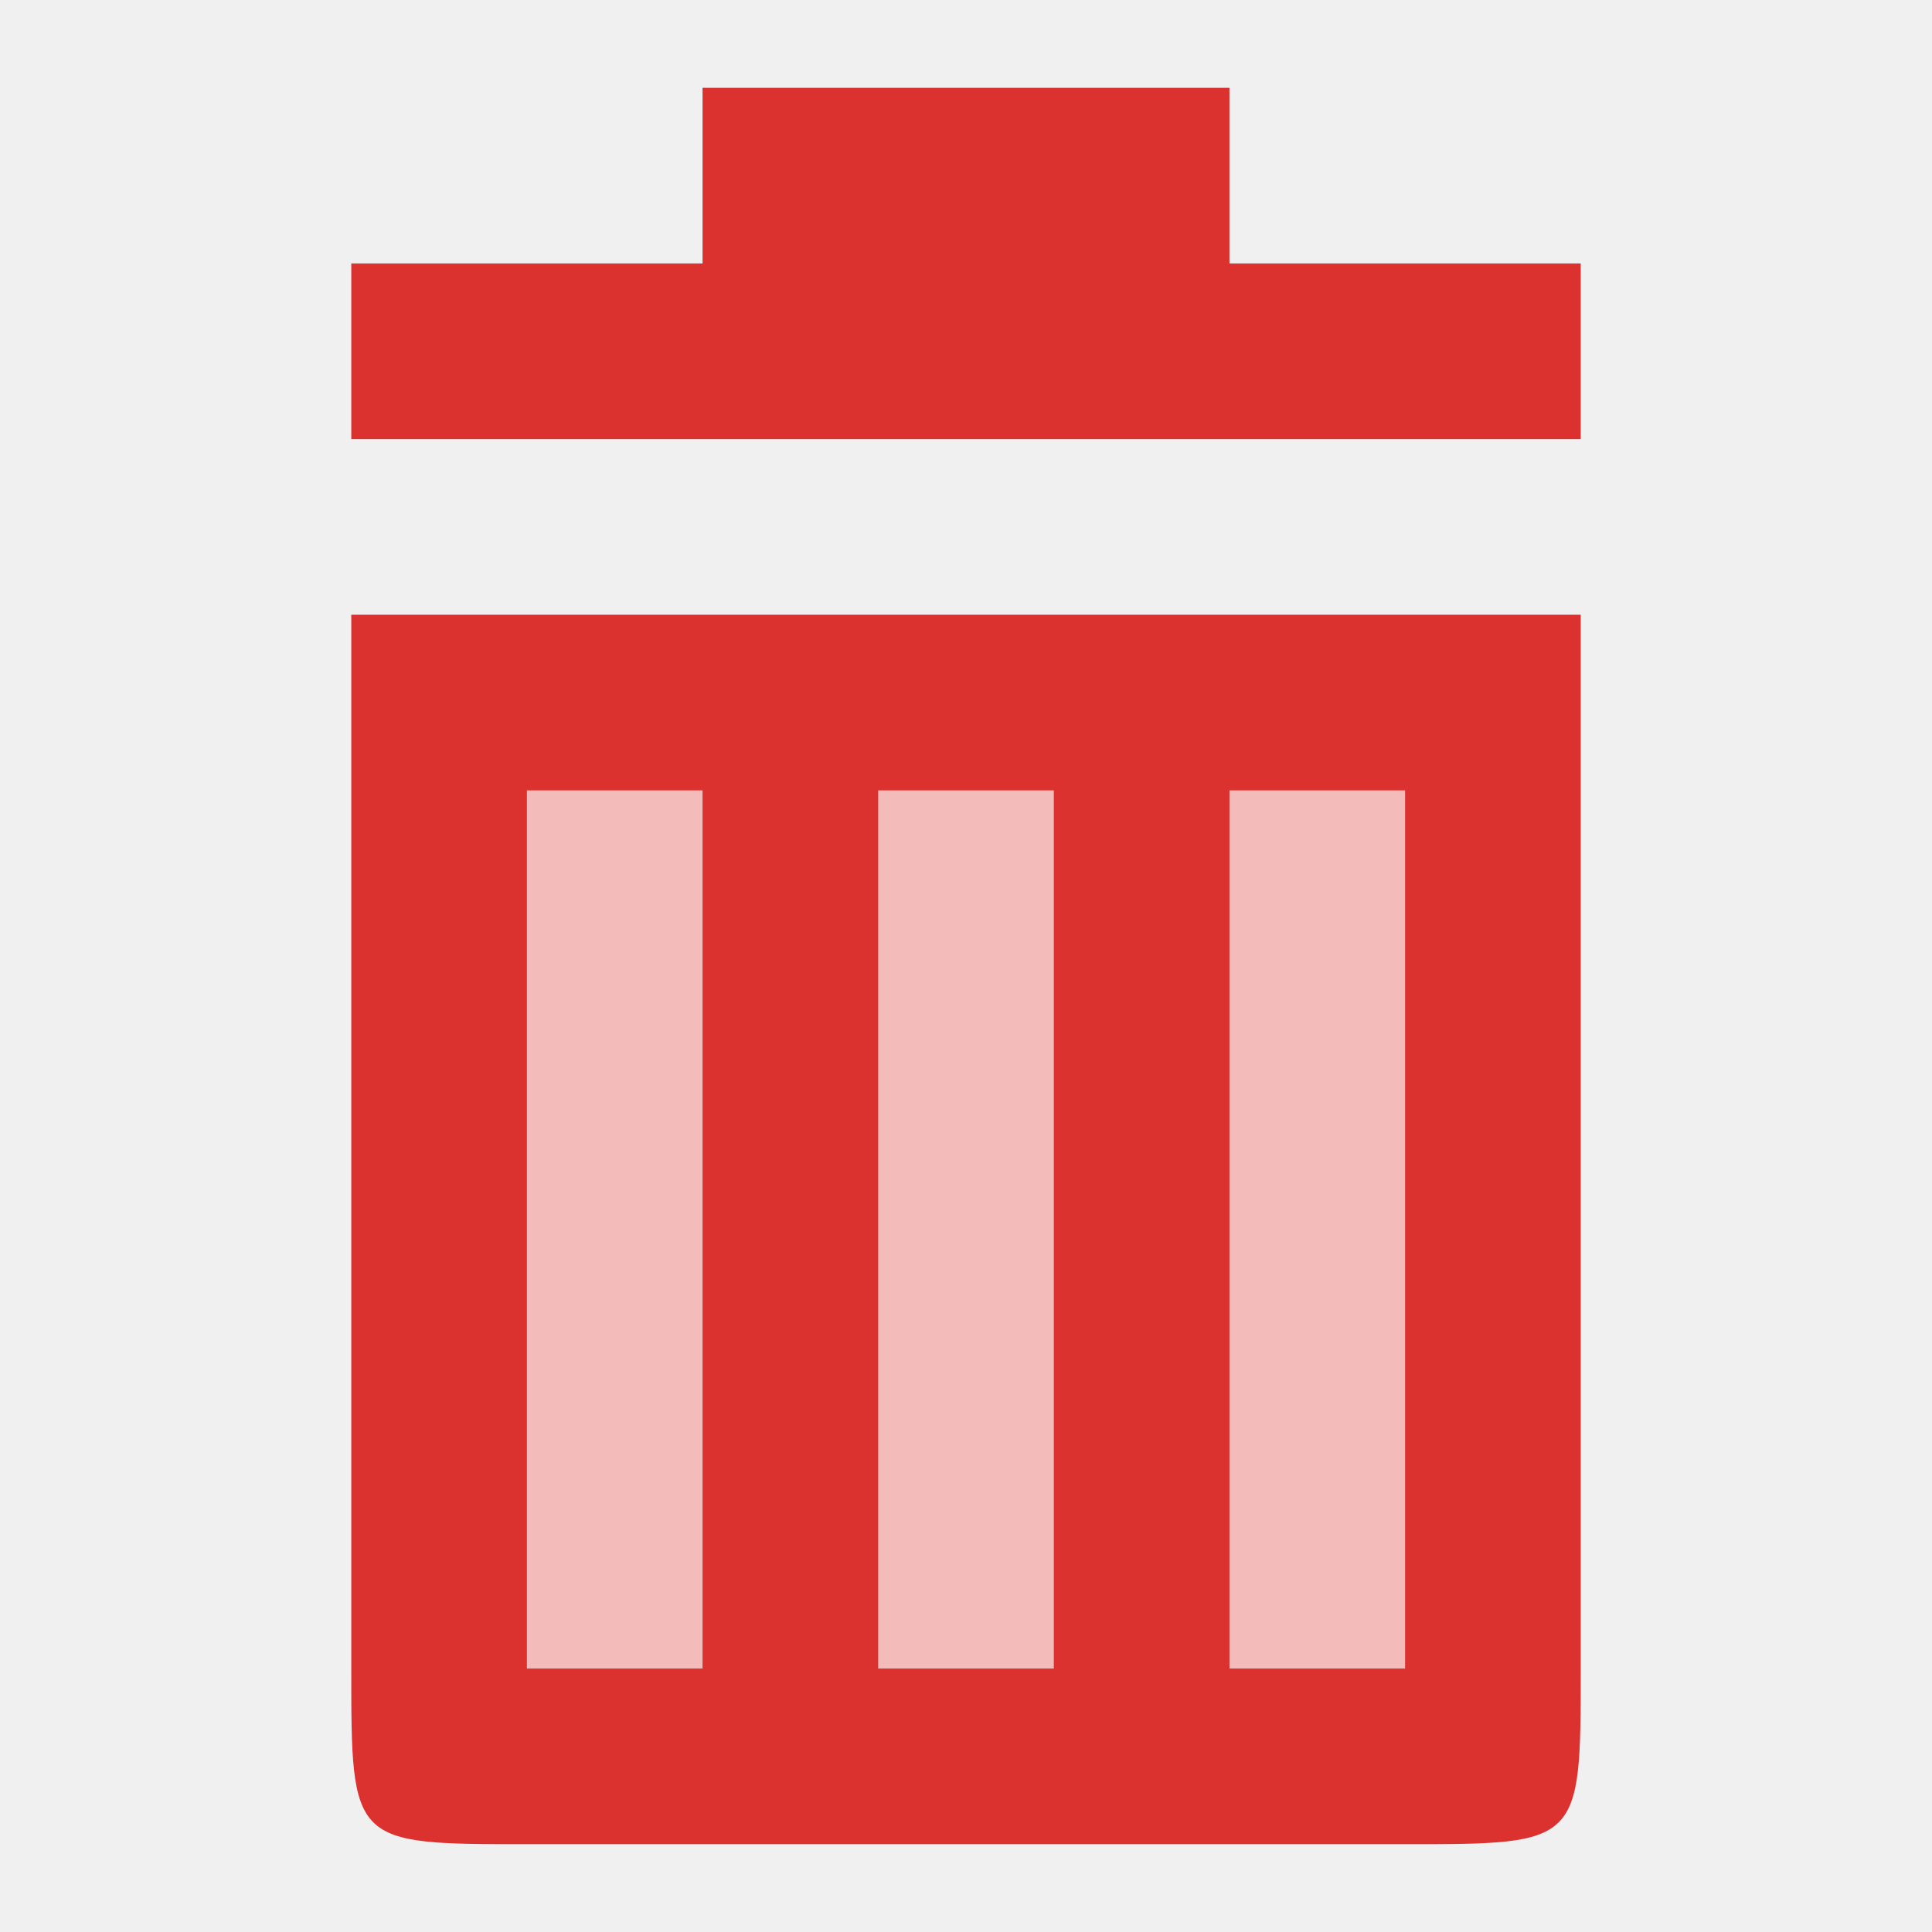
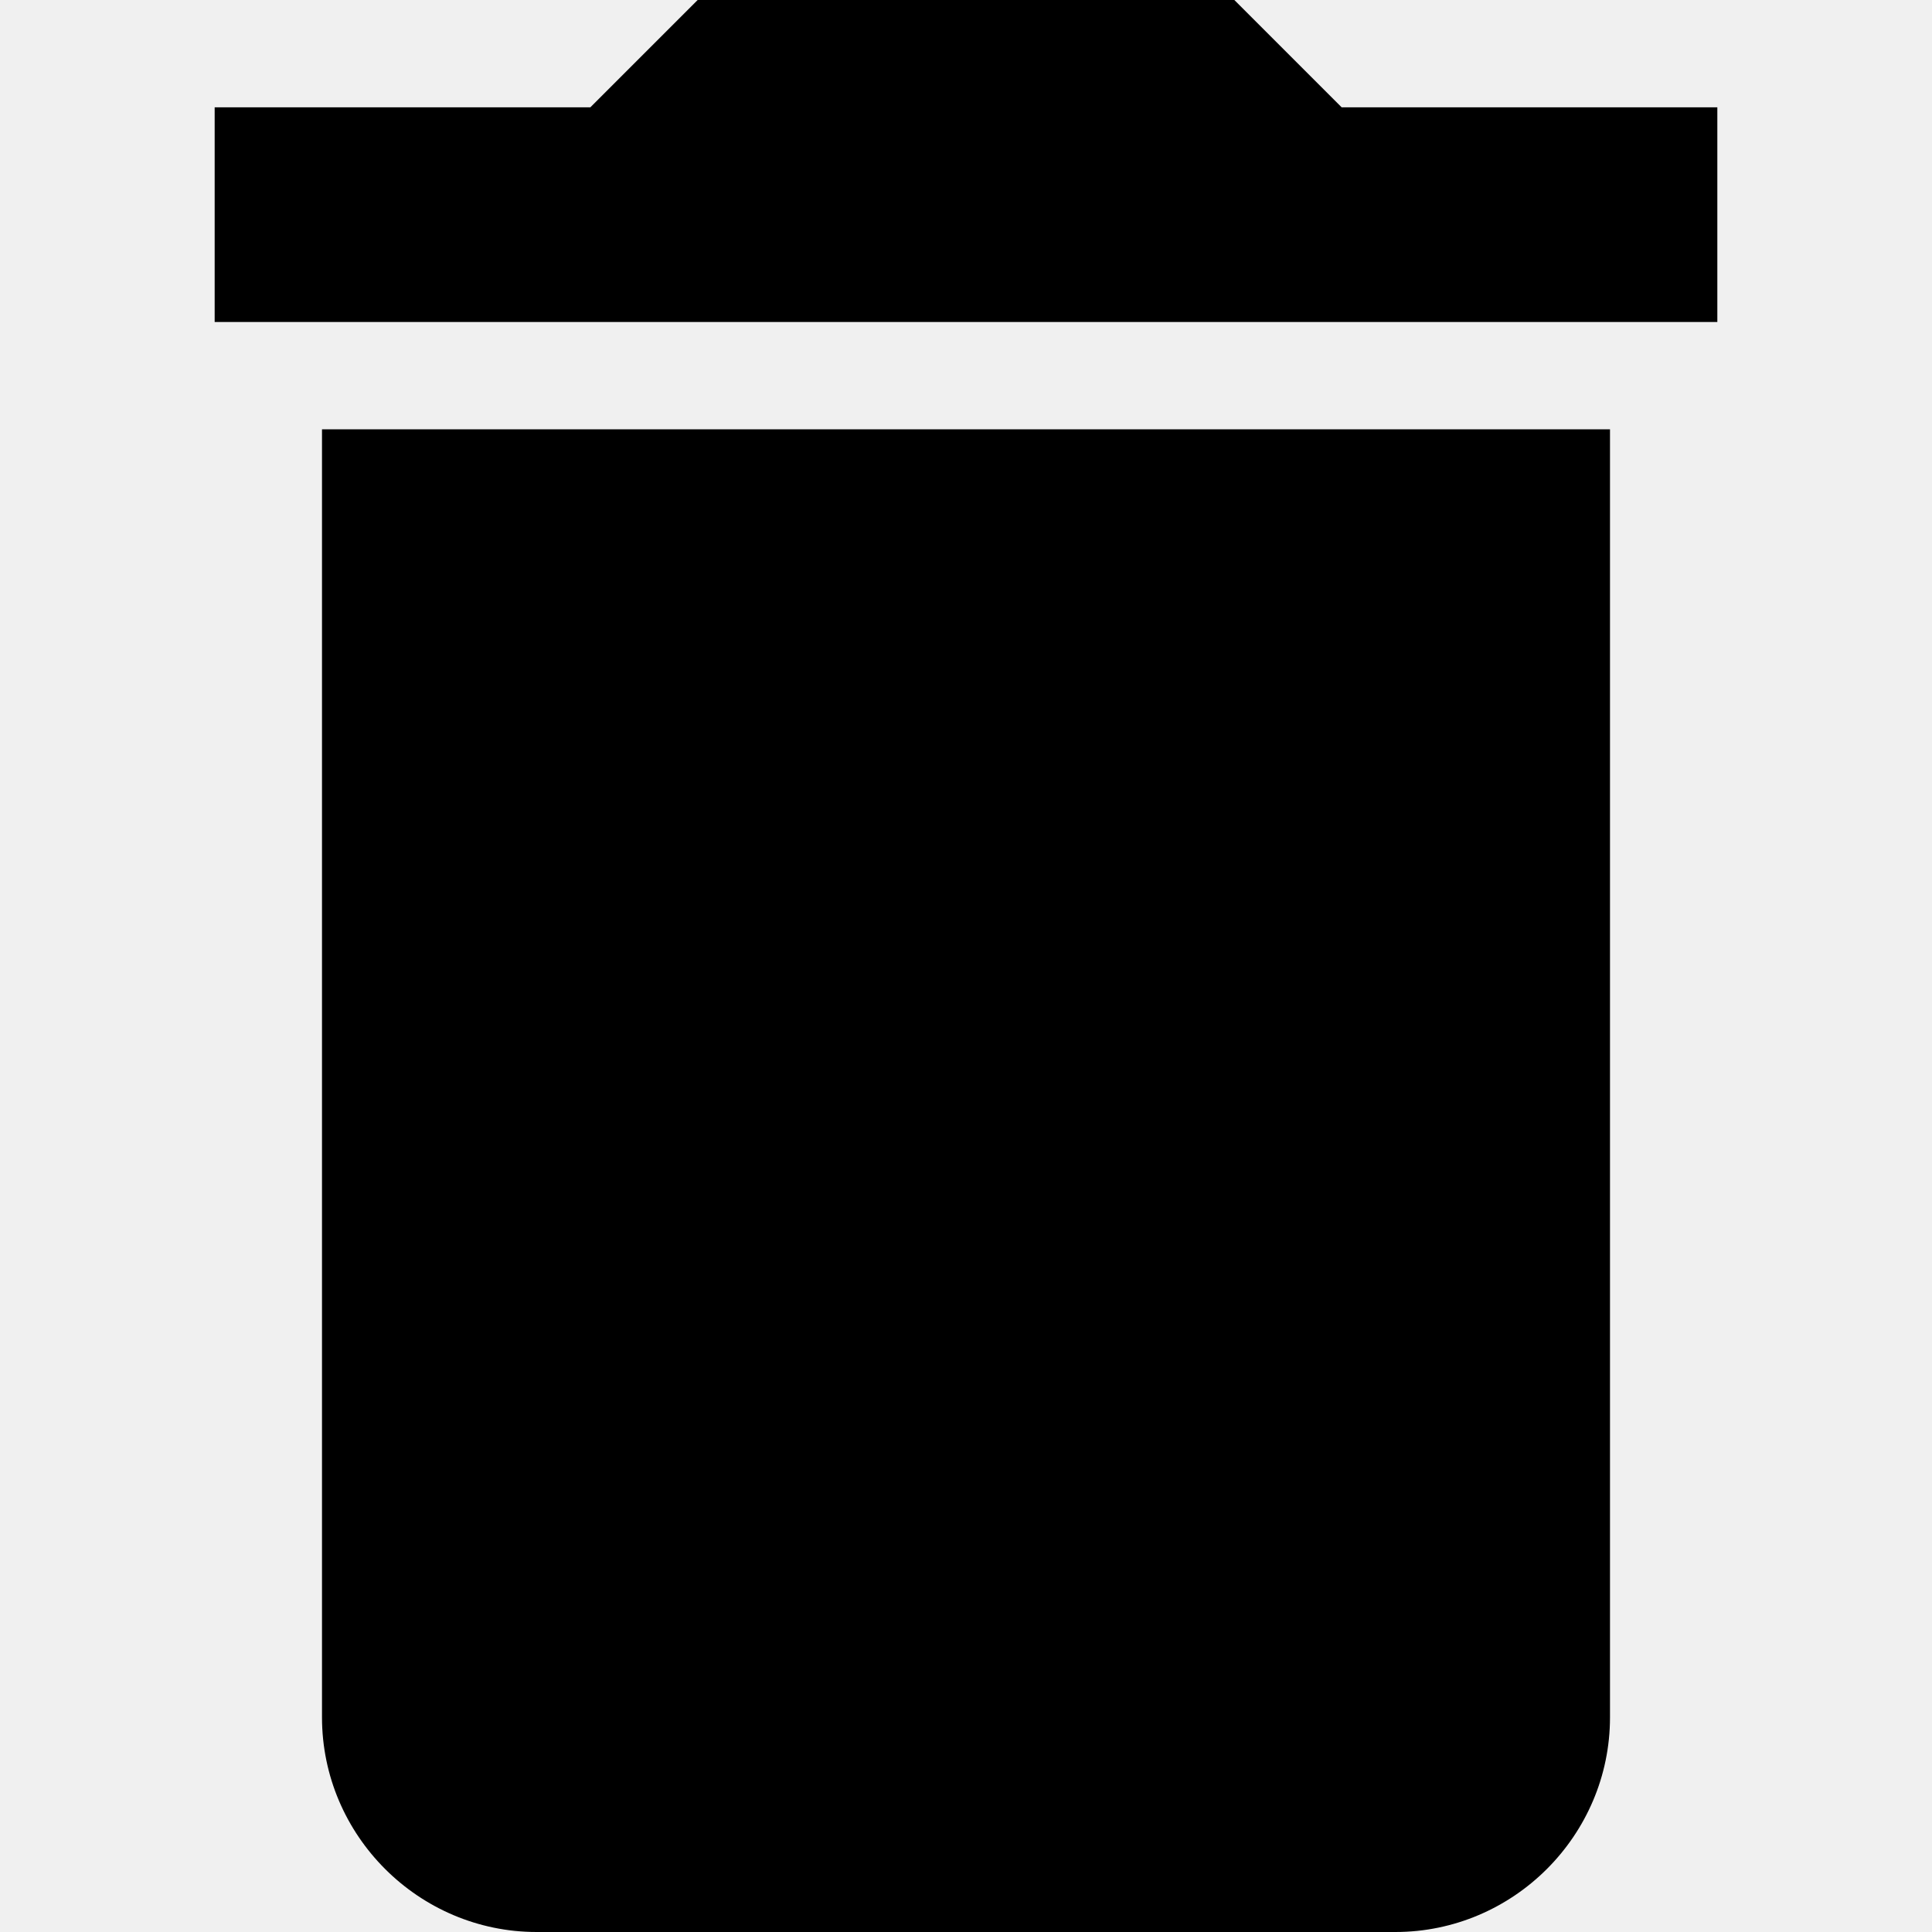
- <svg xmlns="http://www.w3.org/2000/svg" width="22" height="22" viewBox="0 0 22 22">
-   <g transform="translate(-1 -1)">
-     <path style="fill:#dc322f" d="m 19,8 0,12 c 0,2 0,2 -2,2 L 7,22 C 5,22 5,22 5,20 L 5,8 c 4,0 11,0 14,0 z" />
+ <svg xmlns="http://www.w3.org/2000/svg" version="1.1" id="Capa_1" x="0px" y="0px" width="459px" height="459px" viewBox="0 0 459 459" style="enable-background:new 0 0 459 459;" xml:space="preserve">
+   <g>
+     <g id="delete">
+       <path d="M76.5,408c0,28.05,22.95,51,51,51h204c28.05,0,51-22.95,51-51V102h-306V408z M408,25.5h-89.25L293.25,0h-127.5l-25.5,25.5    H51v51h357V25.5z" />
+     </g>
  </g>
-   <g style="fill:#fff;fill-opacity:.667" transform="translate(-1 -1)">
-     <path d="M 7,10 7,20 9,20 9,10 z" />
-     <path d="m 11,10 0,10 2,0 0,-10 z" />
-     <path d="m 15,10 0,10 2,0 0,-10 z" />
-   </g>
-   <g transform="translate(-1 -1)">
-     <path style="fill:#dc322f" d="M 5,6 19,6 19,4 15,4 15,2 9,2 9,4 5,4 z" />
-   </g>
+   <g>
+ </g>
+   <g>
+ </g>
+   <g>
+ </g>
+   <g>
+ </g>
+   <g>
+ </g>
+   <g>
+ </g>
+   <g>
+ </g>
+   <g>
+ </g>
+   <g>
+ </g>
+   <g>
+ </g>
+   <g>
+ </g>
+   <g>
+ </g>
+   <g>
+ </g>
+   <g>
+ </g>
+   <g>
+ </g>
</svg>
